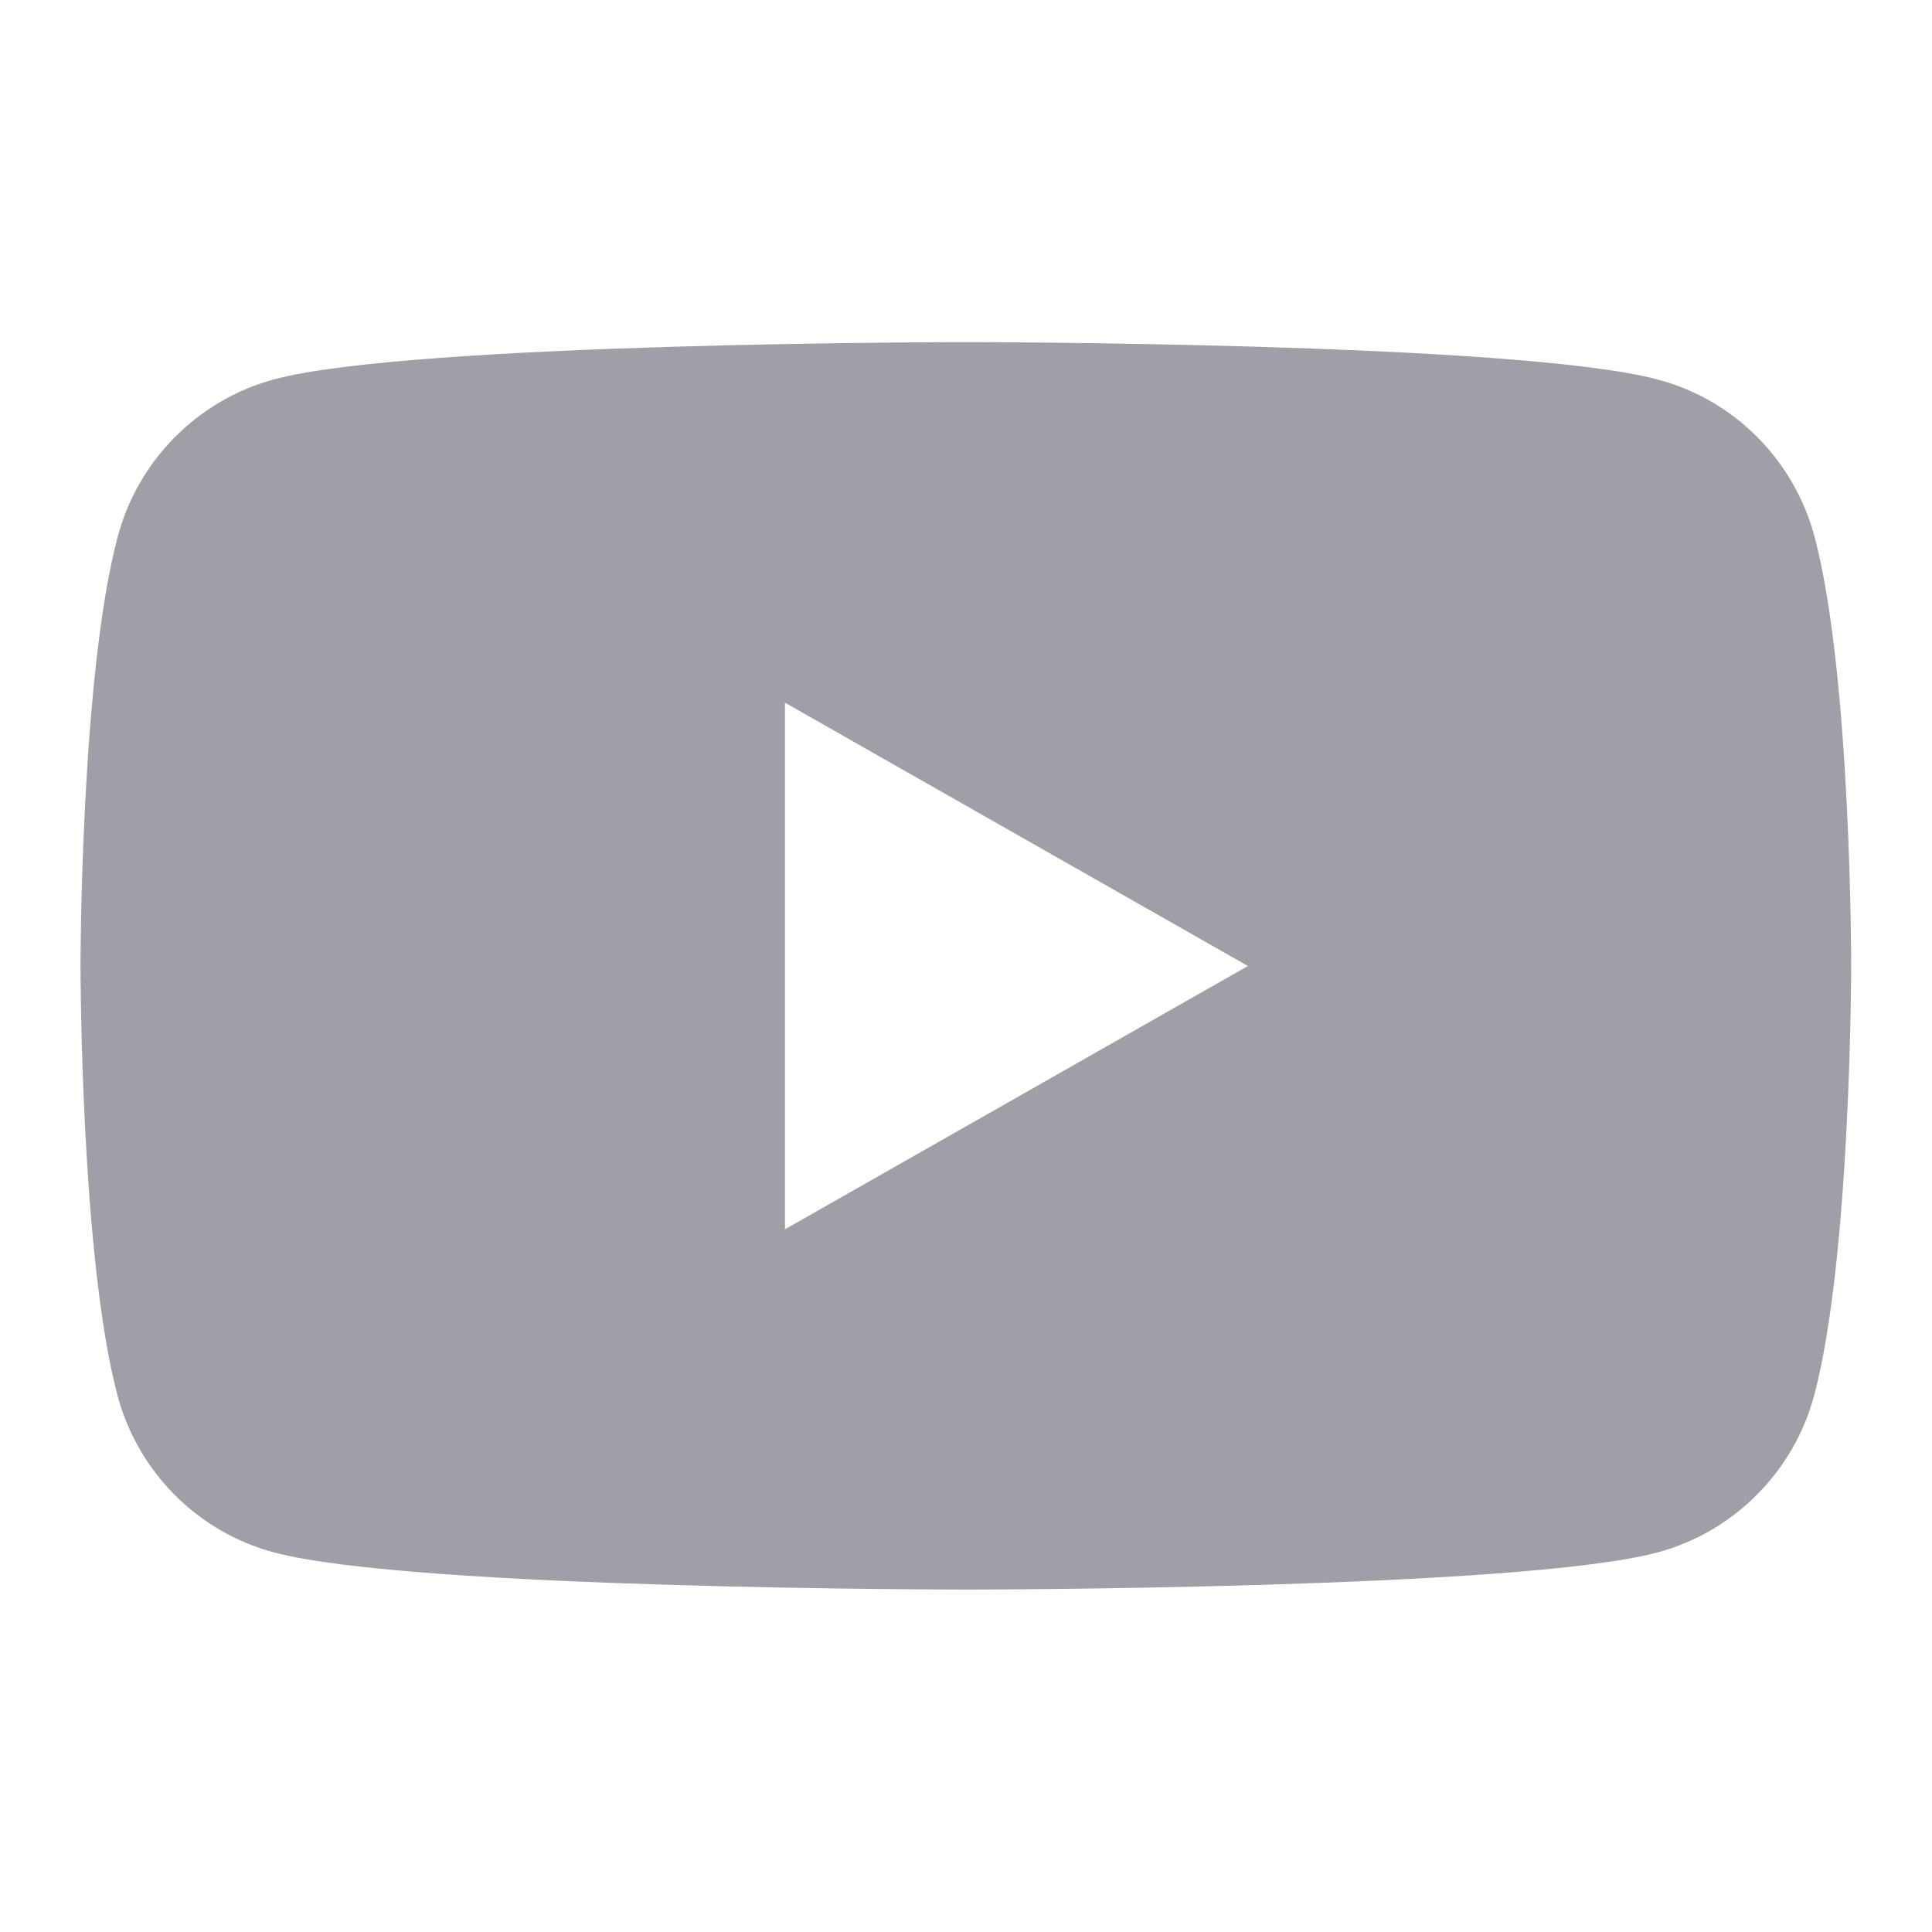
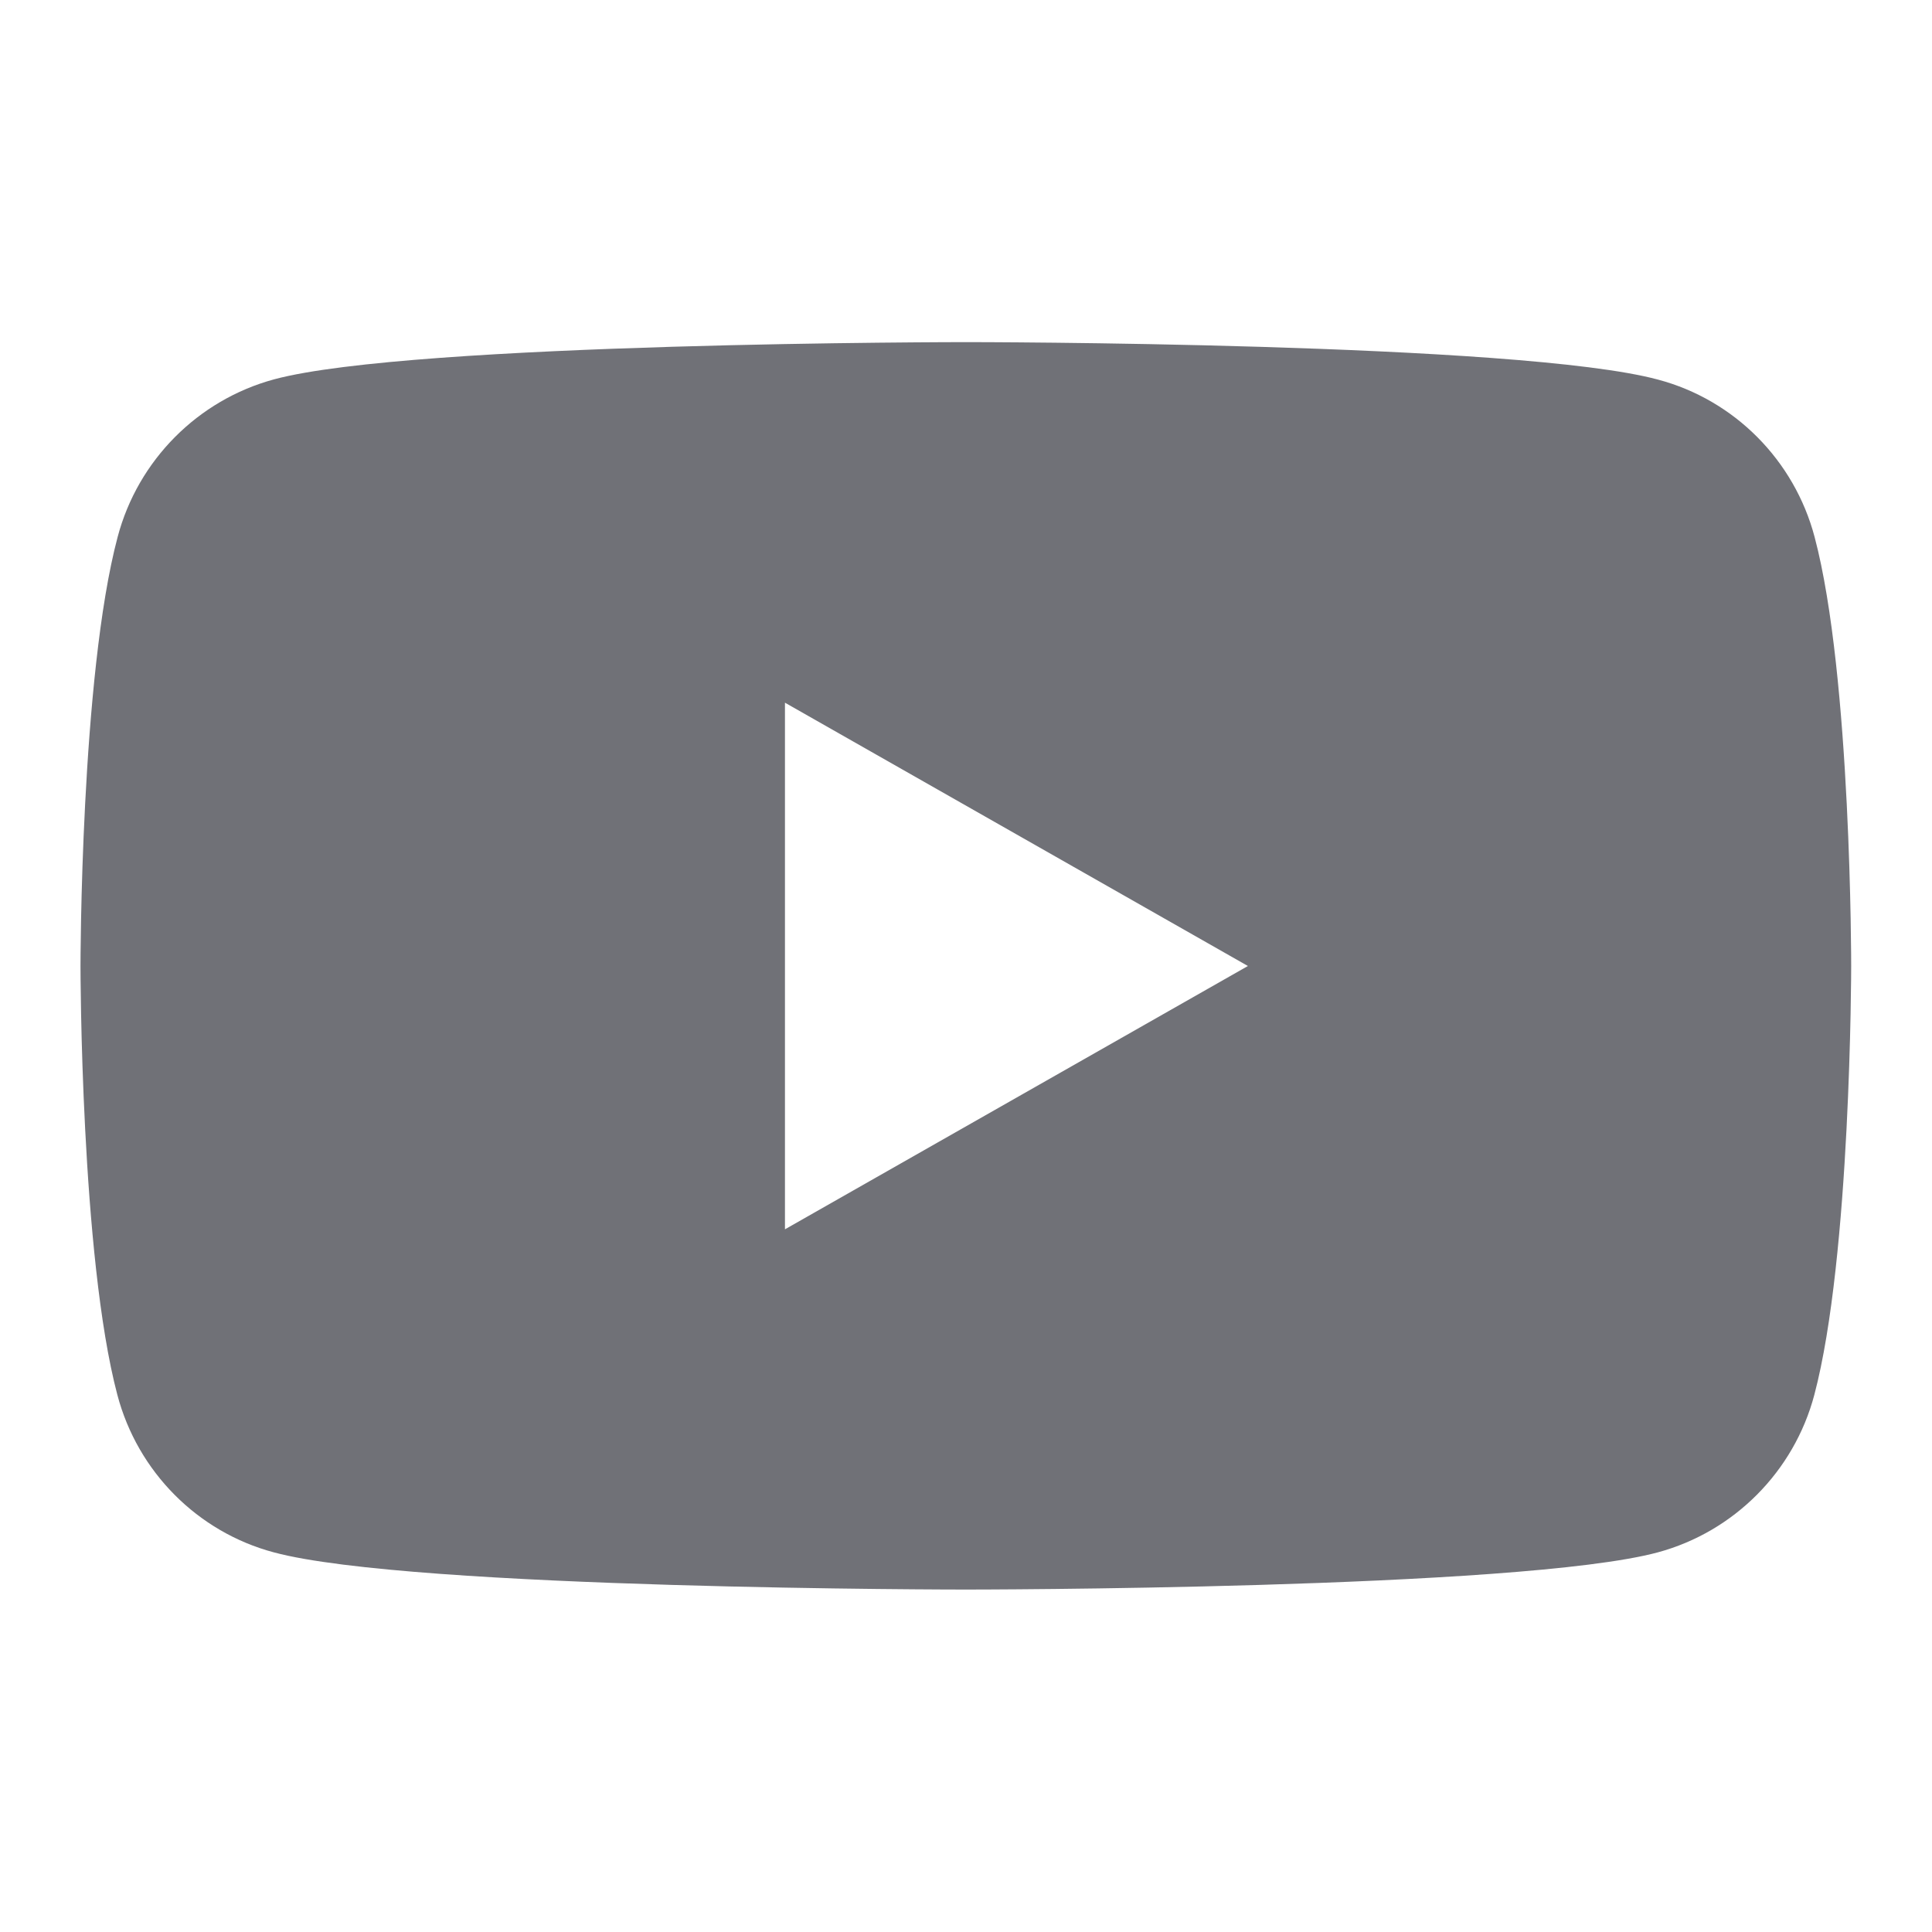
<svg xmlns="http://www.w3.org/2000/svg" width="24" height="24" viewBox="0 0 24 24" fill="none">
-   <path d="M12.002 4.25C12.013 4.25 18.88 4.251 20.598 4.716C21.545 4.968 22.29 5.717 22.542 6.672C23 8.399 22.996 12 22.996 12C22.996 12.025 22.994 15.607 22.538 17.328C22.286 18.279 21.541 19.028 20.594 19.284C18.878 19.746 11.998 19.746 11.998 19.746C11.988 19.746 5.117 19.746 3.402 19.284C2.455 19.032 1.71 18.283 1.458 17.328C1.002 15.607 1 12.025 1 12C1 12 1 8.399 1.462 6.668C1.714 5.717 2.459 4.968 3.406 4.712C5.122 4.25 12.002 4.25 12.002 4.25ZM9.751 15.271L15.502 12L9.751 8.729V15.271Z" fill="#9FA0A7" />
+   <path d="M12.002 4.25C12.013 4.25 18.88 4.251 20.598 4.716C21.545 4.968 22.29 5.717 22.542 6.672C23 8.399 22.996 12 22.996 12C22.996 12.025 22.994 15.607 22.538 17.328C22.286 18.279 21.541 19.028 20.594 19.284C18.878 19.746 11.998 19.746 11.998 19.746C11.988 19.746 5.117 19.746 3.402 19.284C2.455 19.032 1.71 18.283 1.458 17.328C1.002 15.607 1 12.025 1 12C1 12 1 8.399 1.462 6.668C1.714 5.717 2.459 4.968 3.406 4.712C5.122 4.25 12.002 4.25 12.002 4.25ZM9.751 15.271L15.502 12L9.751 8.729V15.271Z" fill="#707177" />
</svg>
